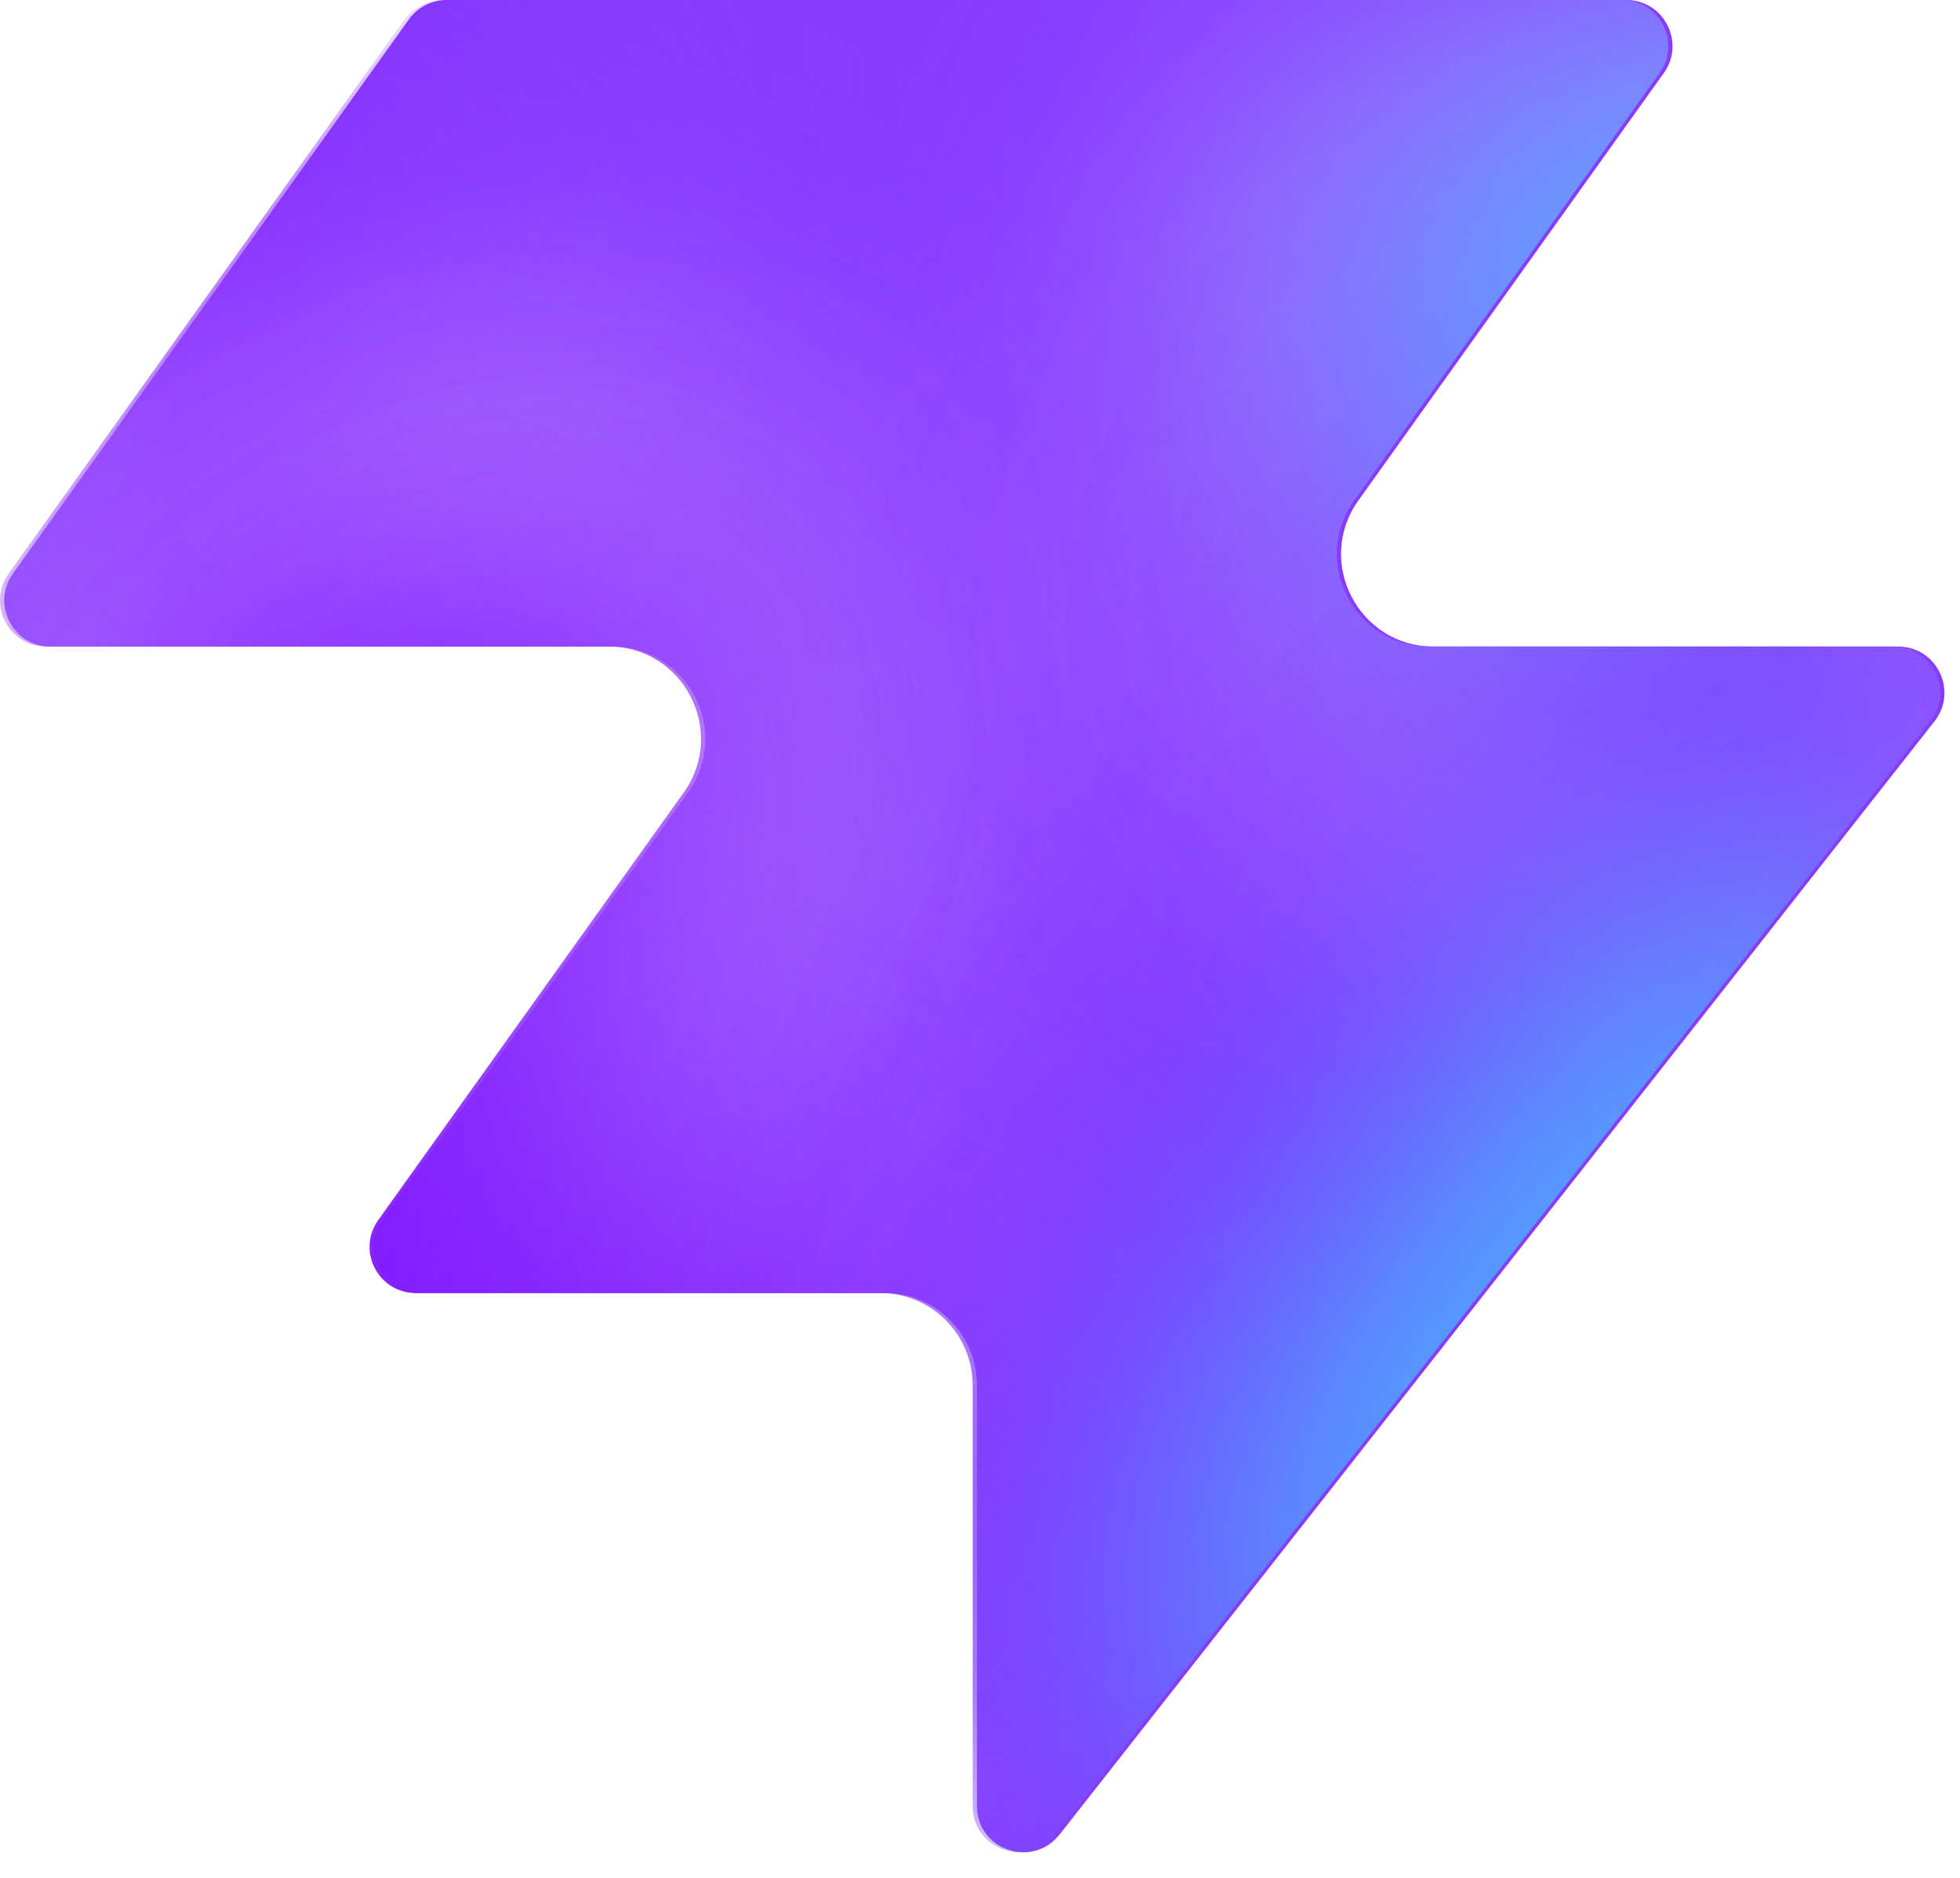
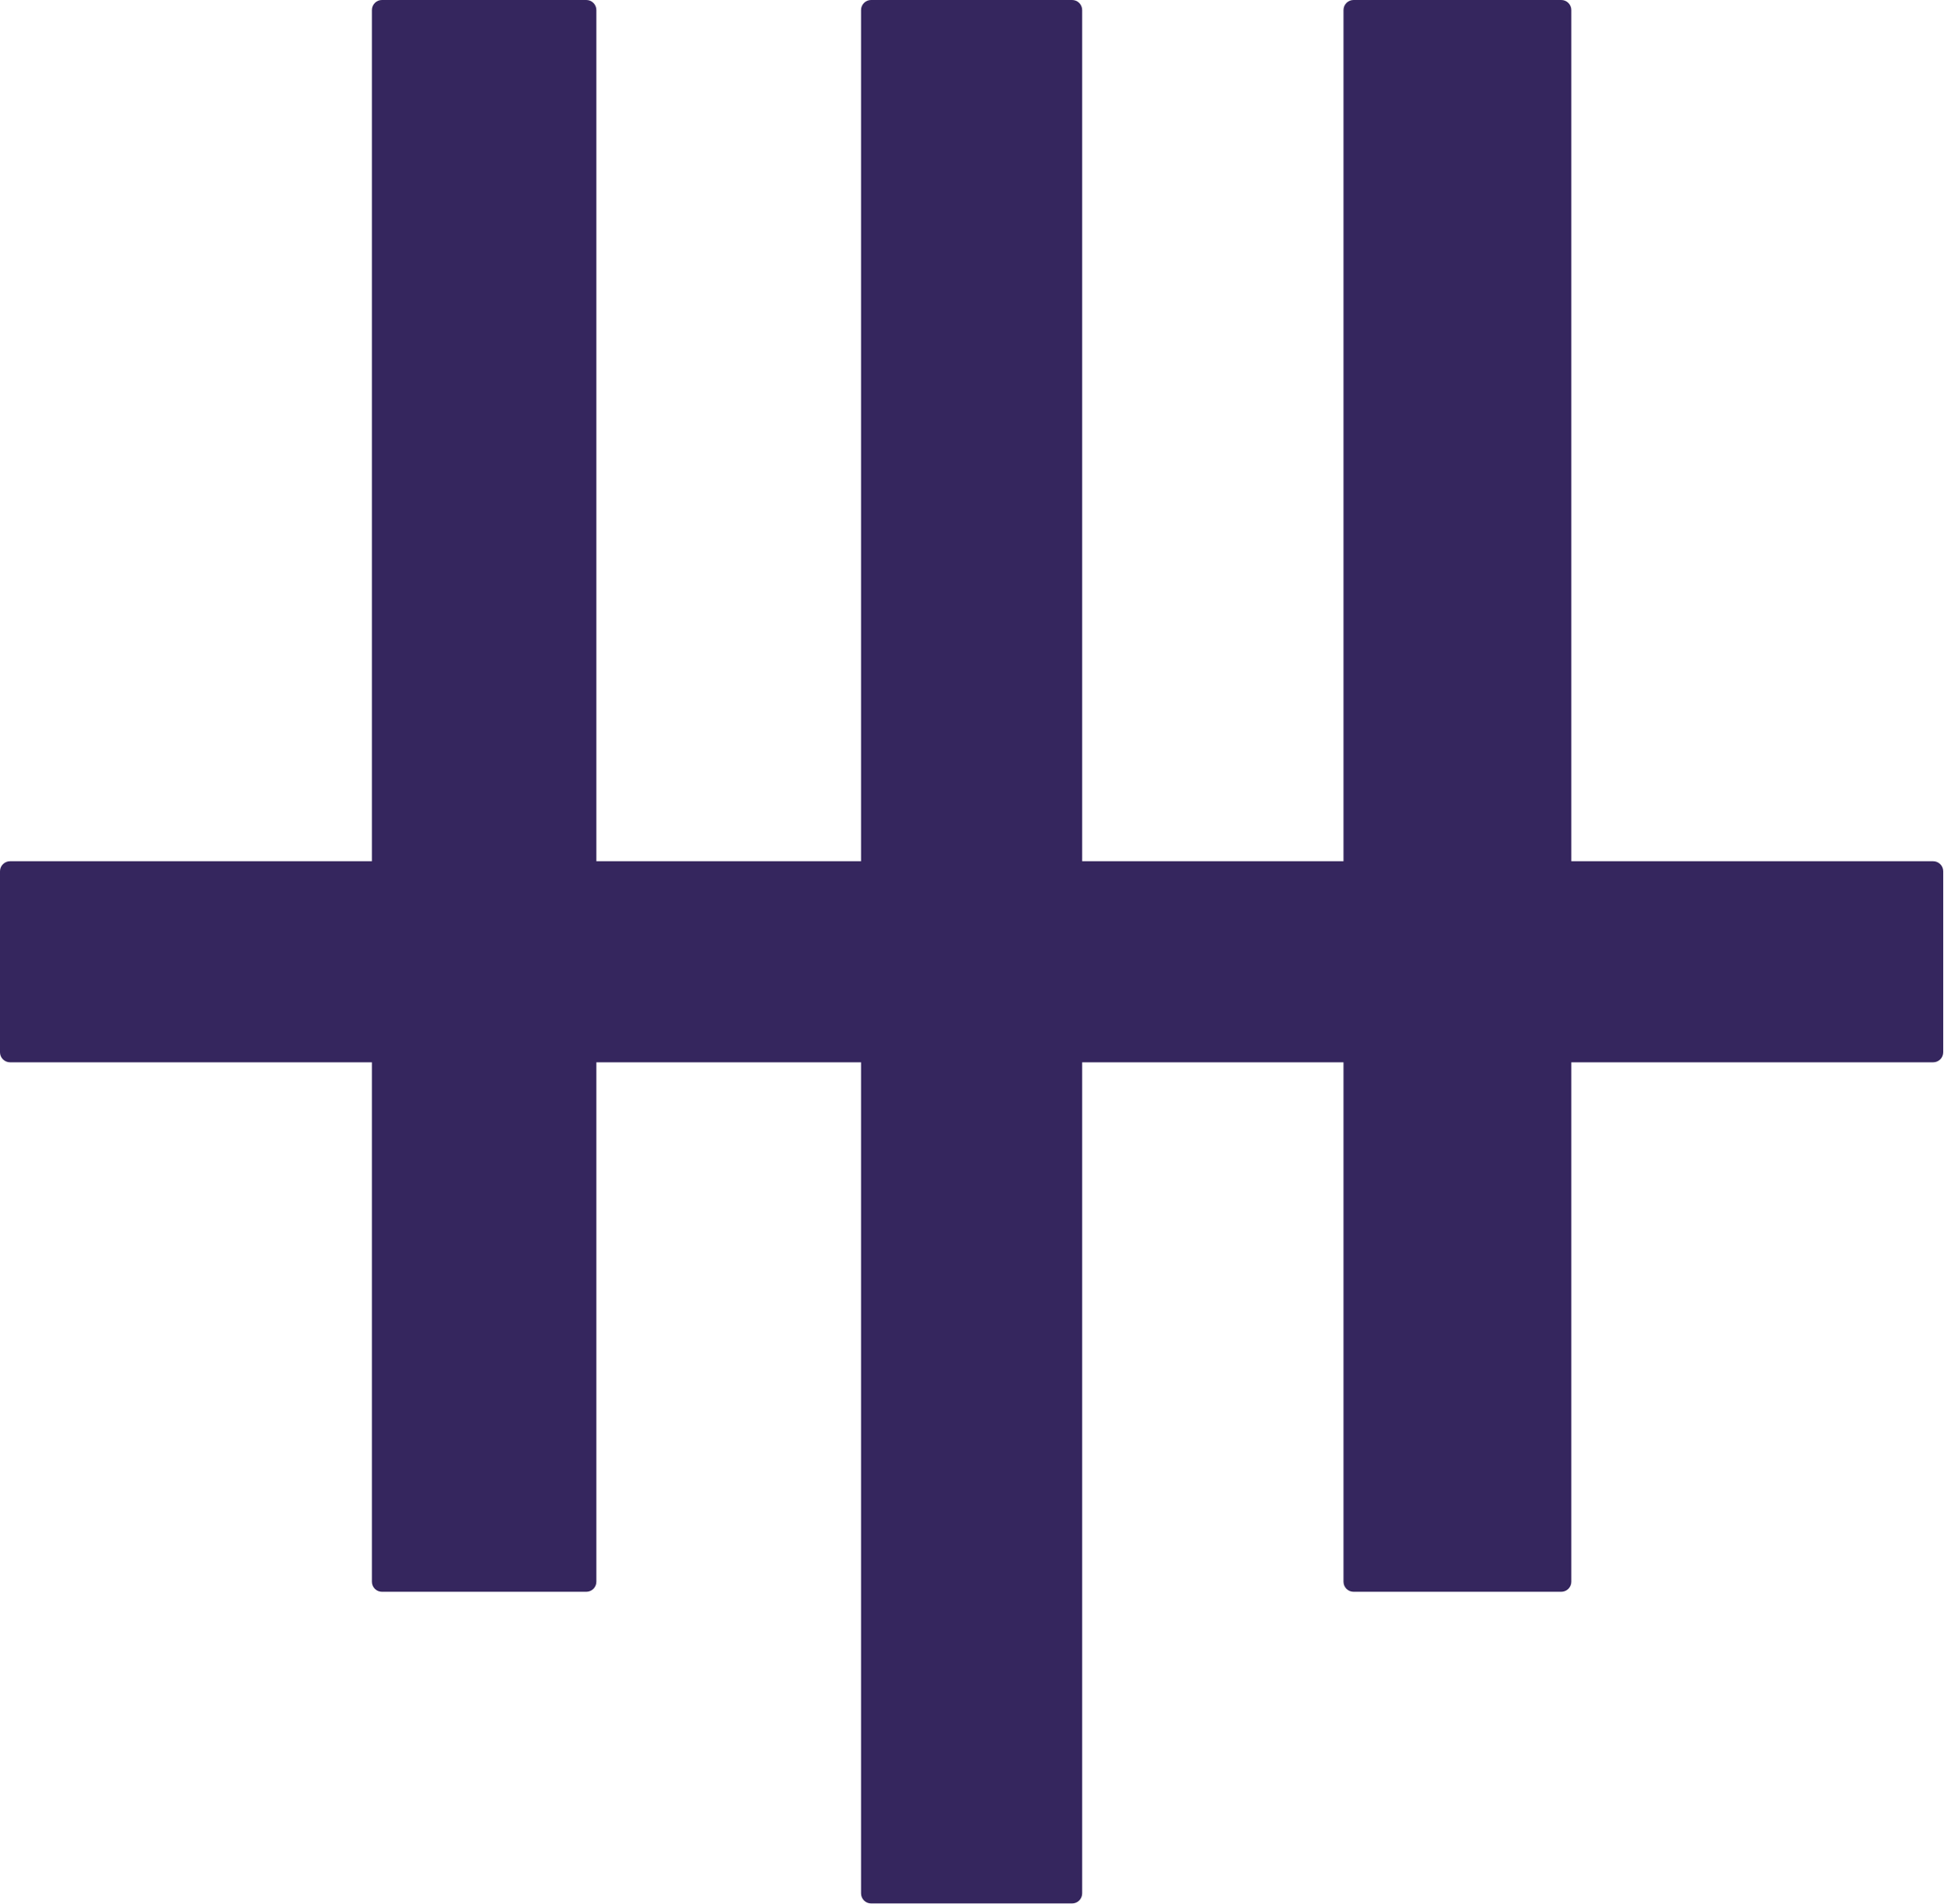
- <svg xmlns="http://www.w3.org/2000/svg" width="48" height="46" fill="none" viewBox="0 0 48 46">
-   <path fill="#863bff" d="M25.946 44.938c-.664.845-2.021.375-2.021-.698V33.937a2.26 2.26 0 0 0-2.262-2.262H10.287c-.92 0-1.456-1.04-.92-1.788l7.48-10.471c1.07-1.497 0-3.578-1.842-3.578H1.237c-.92 0-1.456-1.04-.92-1.788L10.013.474c.214-.297.556-.474.92-.474h28.894c.92 0 1.456 1.04.92 1.788l-7.48 10.471c-1.07 1.498 0 3.579 1.842 3.579h11.377c.943 0 1.473 1.088.89 1.83L25.947 44.94z" style="fill:#863bff;fill:color(display-p3 .525 .23 1);fill-opacity:1" />
-   <mask id="a" width="48" height="46" x="0" y="0" maskUnits="userSpaceOnUse" style="mask-type:alpha">
-     <path fill="#000" d="M25.842 44.938c-.664.844-2.021.375-2.021-.698V33.937a2.26 2.26 0 0 0-2.262-2.262H10.183c-.92 0-1.456-1.04-.92-1.788l7.48-10.471c1.07-1.498 0-3.579-1.842-3.579H1.133c-.92 0-1.456-1.04-.92-1.787L9.91.473c.214-.297.556-.474.92-.474h28.894c.92 0 1.456 1.04.92 1.788l-7.48 10.471c-1.07 1.498 0 3.578 1.842 3.578h11.377c.943 0 1.473 1.088.89 1.832L25.843 44.94z" style="fill:#000;fill-opacity:1" />
-   </mask>
-   <g mask="url(#a)">
-     <g filter="url(#b)">
-       <ellipse cx="5.508" cy="14.704" fill="#ede6ff" rx="5.508" ry="14.704" style="fill:#ede6ff;fill:color(display-p3 .927 .903 1);fill-opacity:1" transform="matrix(.00324 1 1 -.00324 -4.47 31.516)" />
-     </g>
-     <g filter="url(#c)">
-       <ellipse cx="10.399" cy="29.851" fill="#ede6ff" rx="10.399" ry="29.851" style="fill:#ede6ff;fill:color(display-p3 .927 .903 1);fill-opacity:1" transform="matrix(.00324 1 1 -.00324 -39.328 7.883)" />
-     </g>
-     <g filter="url(#d)">
-       <ellipse cx="5.508" cy="30.487" fill="#7e14ff" rx="5.508" ry="30.487" style="fill:#7e14ff;fill:color(display-p3 .492 .077 1);fill-opacity:1" transform="rotate(89.814 -25.913 -14.639)scale(1 -1)" />
-     </g>
-     <g filter="url(#e)">
-       <ellipse cx="5.508" cy="30.599" fill="#7e14ff" rx="5.508" ry="30.599" style="fill:#7e14ff;fill:color(display-p3 .492 .077 1);fill-opacity:1" transform="rotate(89.814 -32.644 -3.334)scale(1 -1)" />
-     </g>
-     <g filter="url(#f)">
-       <ellipse cx="5.508" cy="30.599" fill="#7e14ff" rx="5.508" ry="30.599" style="fill:#7e14ff;fill:color(display-p3 .492 .077 1);fill-opacity:1" transform="matrix(.00324 1 1 -.00324 -34.34 30.47)" />
-     </g>
-     <g filter="url(#g)">
-       <ellipse cx="14.072" cy="22.078" fill="#ede6ff" rx="14.072" ry="22.078" style="fill:#ede6ff;fill:color(display-p3 .927 .903 1);fill-opacity:1" transform="rotate(93.35 24.506 48.493)scale(-1 1)" />
-     </g>
-     <g filter="url(#h)">
-       <ellipse cx="3.47" cy="21.501" fill="#7e14ff" rx="3.47" ry="21.501" style="fill:#7e14ff;fill:color(display-p3 .492 .077 1);fill-opacity:1" transform="rotate(89.009 28.708 47.59)scale(-1 1)" />
-     </g>
-     <g filter="url(#i)">
-       <ellipse cx="3.47" cy="21.501" fill="#7e14ff" rx="3.47" ry="21.501" style="fill:#7e14ff;fill:color(display-p3 .492 .077 1);fill-opacity:1" transform="rotate(89.009 28.708 47.59)scale(-1 1)" />
-     </g>
-     <g filter="url(#j)">
-       <ellipse cx=".387" cy="8.972" fill="#7e14ff" rx="4.407" ry="29.108" style="fill:#7e14ff;fill:color(display-p3 .492 .077 1);fill-opacity:1" transform="rotate(39.51 .387 8.972)" />
-     </g>
-     <g filter="url(#k)">
-       <ellipse cx="47.523" cy="-6.092" fill="#7e14ff" rx="4.407" ry="29.108" style="fill:#7e14ff;fill:color(display-p3 .492 .077 1);fill-opacity:1" transform="rotate(37.892 47.523 -6.092)" />
-     </g>
-     <g filter="url(#l)">
-       <ellipse cx="41.412" cy="6.333" fill="#47bfff" rx="5.971" ry="9.665" style="fill:#47bfff;fill:color(display-p3 .28 .748 1);fill-opacity:1" transform="rotate(37.892 41.412 6.333)" />
-     </g>
-     <g filter="url(#m)">
-       <ellipse cx="-1.879" cy="38.332" fill="#7e14ff" rx="4.407" ry="29.108" style="fill:#7e14ff;fill:color(display-p3 .492 .077 1);fill-opacity:1" transform="rotate(37.892 -1.88 38.332)" />
-     </g>
-     <g filter="url(#n)">
-       <ellipse cx="-1.879" cy="38.332" fill="#7e14ff" rx="4.407" ry="29.108" style="fill:#7e14ff;fill:color(display-p3 .492 .077 1);fill-opacity:1" transform="rotate(37.892 -1.88 38.332)" />
-     </g>
-     <g filter="url(#o)">
-       <ellipse cx="35.651" cy="29.907" fill="#7e14ff" rx="4.407" ry="29.108" style="fill:#7e14ff;fill:color(display-p3 .492 .077 1);fill-opacity:1" transform="rotate(37.892 35.651 29.907)" />
-     </g>
-     <g filter="url(#p)">
-       <ellipse cx="38.418" cy="32.4" fill="#47bfff" rx="5.971" ry="15.297" style="fill:#47bfff;fill:color(display-p3 .28 .748 1);fill-opacity:1" transform="rotate(37.892 38.418 32.4)" />
-     </g>
-   </g>
-   <defs>
-     <filter id="b" width="60.045" height="41.654" x="-19.77" y="16.149" color-interpolation-filters="sRGB" filterUnits="userSpaceOnUse">
-       <feFlood flood-opacity="0" result="BackgroundImageFix" />
-       <feBlend in="SourceGraphic" in2="BackgroundImageFix" result="shape" />
-       <feGaussianBlur result="effect1_foregroundBlur_2002_17158" stdDeviation="7.659" />
-     </filter>
-     <filter id="c" width="90.34" height="51.437" x="-54.613" y="-7.533" color-interpolation-filters="sRGB" filterUnits="userSpaceOnUse">
-       <feFlood flood-opacity="0" result="BackgroundImageFix" />
-       <feBlend in="SourceGraphic" in2="BackgroundImageFix" result="shape" />
-       <feGaussianBlur result="effect1_foregroundBlur_2002_17158" stdDeviation="7.659" />
-     </filter>
-     <filter id="d" width="79.355" height="29.4" x="-49.64" y="2.03" color-interpolation-filters="sRGB" filterUnits="userSpaceOnUse">
-       <feFlood flood-opacity="0" result="BackgroundImageFix" />
-       <feBlend in="SourceGraphic" in2="BackgroundImageFix" result="shape" />
-       <feGaussianBlur result="effect1_foregroundBlur_2002_17158" stdDeviation="4.596" />
-     </filter>
-     <filter id="e" width="79.579" height="29.4" x="-45.045" y="20.029" color-interpolation-filters="sRGB" filterUnits="userSpaceOnUse">
-       <feFlood flood-opacity="0" result="BackgroundImageFix" />
-       <feBlend in="SourceGraphic" in2="BackgroundImageFix" result="shape" />
-       <feGaussianBlur result="effect1_foregroundBlur_2002_17158" stdDeviation="4.596" />
-     </filter>
-     <filter id="f" width="79.579" height="29.4" x="-43.513" y="21.178" color-interpolation-filters="sRGB" filterUnits="userSpaceOnUse">
-       <feFlood flood-opacity="0" result="BackgroundImageFix" />
-       <feBlend in="SourceGraphic" in2="BackgroundImageFix" result="shape" />
-       <feGaussianBlur result="effect1_foregroundBlur_2002_17158" stdDeviation="4.596" />
-     </filter>
-     <filter id="g" width="74.749" height="58.852" x="15.756" y="-17.901" color-interpolation-filters="sRGB" filterUnits="userSpaceOnUse">
-       <feFlood flood-opacity="0" result="BackgroundImageFix" />
-       <feBlend in="SourceGraphic" in2="BackgroundImageFix" result="shape" />
-       <feGaussianBlur result="effect1_foregroundBlur_2002_17158" stdDeviation="7.659" />
-     </filter>
-     <filter id="h" width="61.377" height="25.362" x="23.548" y="2.284" color-interpolation-filters="sRGB" filterUnits="userSpaceOnUse">
-       <feFlood flood-opacity="0" result="BackgroundImageFix" />
-       <feBlend in="SourceGraphic" in2="BackgroundImageFix" result="shape" />
-       <feGaussianBlur result="effect1_foregroundBlur_2002_17158" stdDeviation="4.596" />
-     </filter>
-     <filter id="i" width="61.377" height="25.362" x="23.548" y="2.284" color-interpolation-filters="sRGB" filterUnits="userSpaceOnUse">
-       <feFlood flood-opacity="0" result="BackgroundImageFix" />
-       <feBlend in="SourceGraphic" in2="BackgroundImageFix" result="shape" />
-       <feGaussianBlur result="effect1_foregroundBlur_2002_17158" stdDeviation="4.596" />
-     </filter>
-     <filter id="j" width="56.045" height="63.649" x="-27.636" y="-22.853" color-interpolation-filters="sRGB" filterUnits="userSpaceOnUse">
-       <feFlood flood-opacity="0" result="BackgroundImageFix" />
-       <feBlend in="SourceGraphic" in2="BackgroundImageFix" result="shape" />
-       <feGaussianBlur result="effect1_foregroundBlur_2002_17158" stdDeviation="4.596" />
-     </filter>
-     <filter id="k" width="54.814" height="64.646" x="20.116" y="-38.415" color-interpolation-filters="sRGB" filterUnits="userSpaceOnUse">
-       <feFlood flood-opacity="0" result="BackgroundImageFix" />
-       <feBlend in="SourceGraphic" in2="BackgroundImageFix" result="shape" />
-       <feGaussianBlur result="effect1_foregroundBlur_2002_17158" stdDeviation="4.596" />
-     </filter>
-     <filter id="l" width="33.541" height="35.313" x="24.641" y="-11.323" color-interpolation-filters="sRGB" filterUnits="userSpaceOnUse">
-       <feFlood flood-opacity="0" result="BackgroundImageFix" />
-       <feBlend in="SourceGraphic" in2="BackgroundImageFix" result="shape" />
-       <feGaussianBlur result="effect1_foregroundBlur_2002_17158" stdDeviation="4.596" />
-     </filter>
-     <filter id="m" width="54.814" height="64.646" x="-29.286" y="6.009" color-interpolation-filters="sRGB" filterUnits="userSpaceOnUse">
-       <feFlood flood-opacity="0" result="BackgroundImageFix" />
-       <feBlend in="SourceGraphic" in2="BackgroundImageFix" result="shape" />
-       <feGaussianBlur result="effect1_foregroundBlur_2002_17158" stdDeviation="4.596" />
-     </filter>
-     <filter id="n" width="54.814" height="64.646" x="-29.286" y="6.009" color-interpolation-filters="sRGB" filterUnits="userSpaceOnUse">
-       <feFlood flood-opacity="0" result="BackgroundImageFix" />
-       <feBlend in="SourceGraphic" in2="BackgroundImageFix" result="shape" />
-       <feGaussianBlur result="effect1_foregroundBlur_2002_17158" stdDeviation="4.596" />
-     </filter>
-     <filter id="o" width="54.814" height="64.646" x="8.244" y="-2.416" color-interpolation-filters="sRGB" filterUnits="userSpaceOnUse">
-       <feFlood flood-opacity="0" result="BackgroundImageFix" />
-       <feBlend in="SourceGraphic" in2="BackgroundImageFix" result="shape" />
-       <feGaussianBlur result="effect1_foregroundBlur_2002_17158" stdDeviation="4.596" />
-     </filter>
-     <filter id="p" width="39.409" height="43.623" x="18.713" y="10.588" color-interpolation-filters="sRGB" filterUnits="userSpaceOnUse">
-       <feFlood flood-opacity="0" result="BackgroundImageFix" />
-       <feBlend in="SourceGraphic" in2="BackgroundImageFix" result="shape" />
-       <feGaussianBlur result="effect1_foregroundBlur_2002_17158" stdDeviation="4.596" />
-     </filter>
-   </defs>
+ <svg xmlns="http://www.w3.org/2000/svg" viewBox="0 0 580 568" fill="#35265e">
+   <rect x="111" y="0" width="67" height="475" rx="3" />
+   <rect x="257" y="0" width="66" height="568" rx="3" />
+   <rect x="401" y="0" width="68" height="475" rx="3" />
+   <rect x="0" y="257" width="580" height="60" rx="3" />
</svg>
